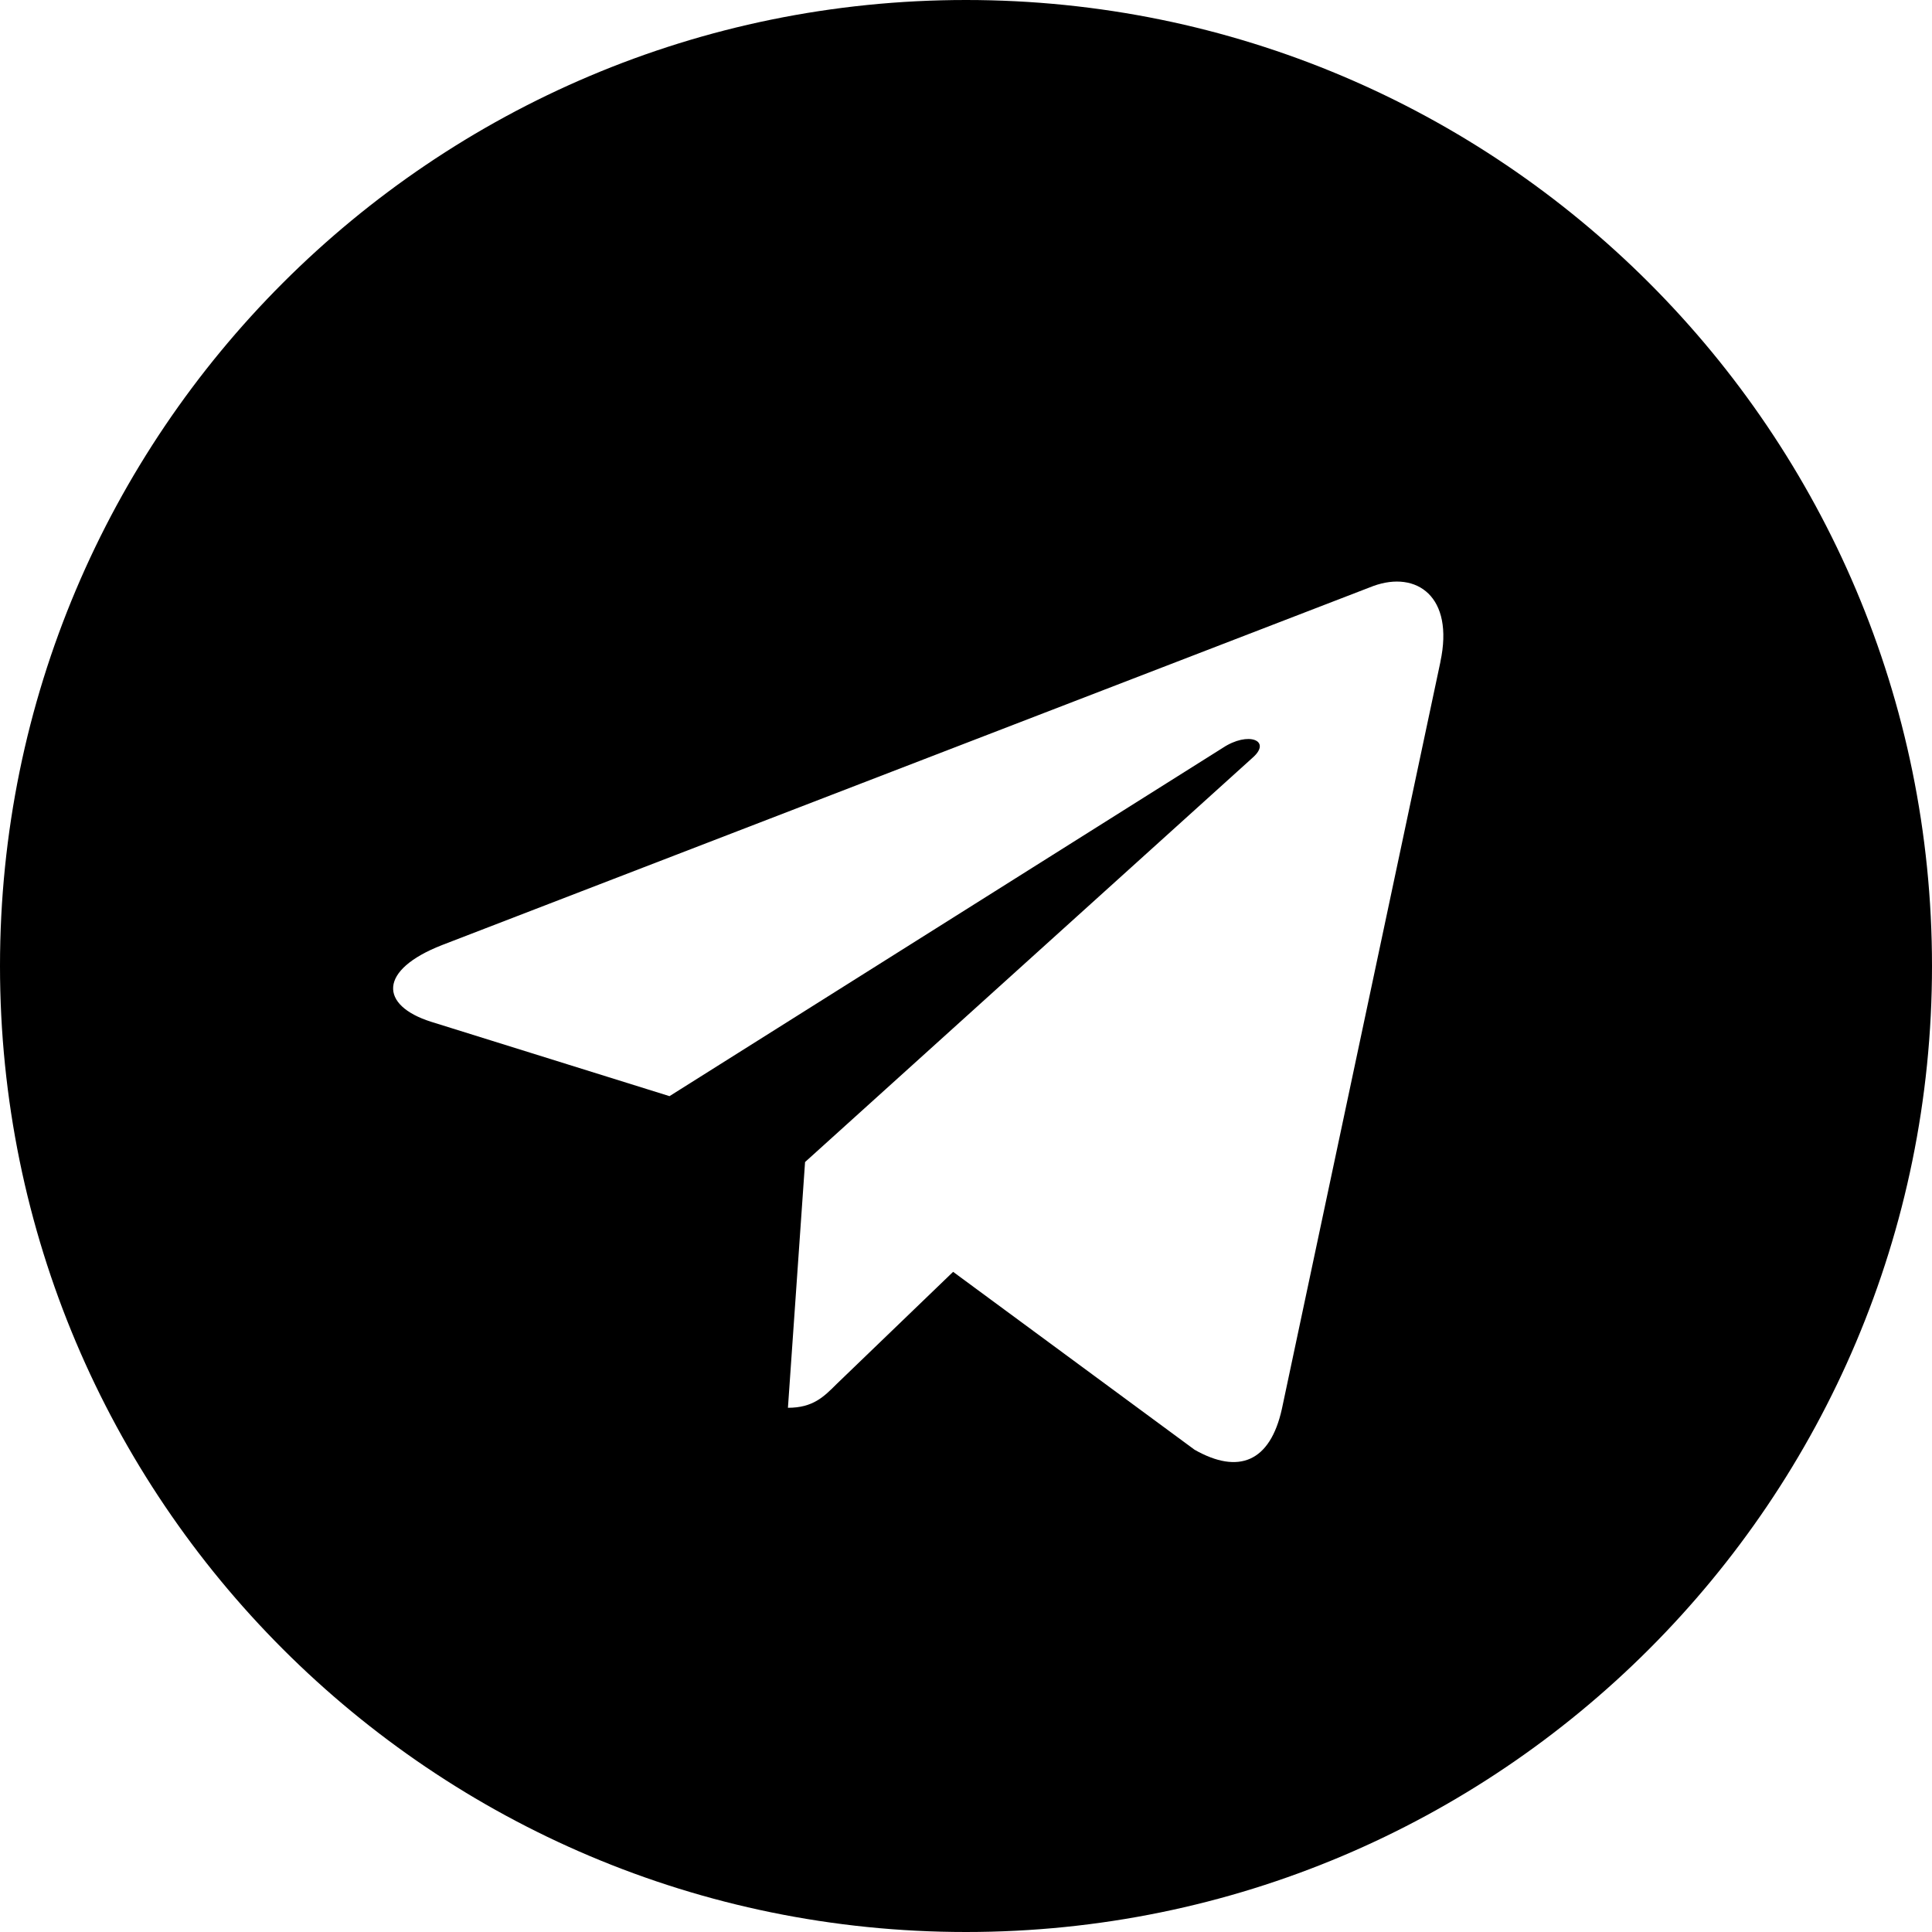
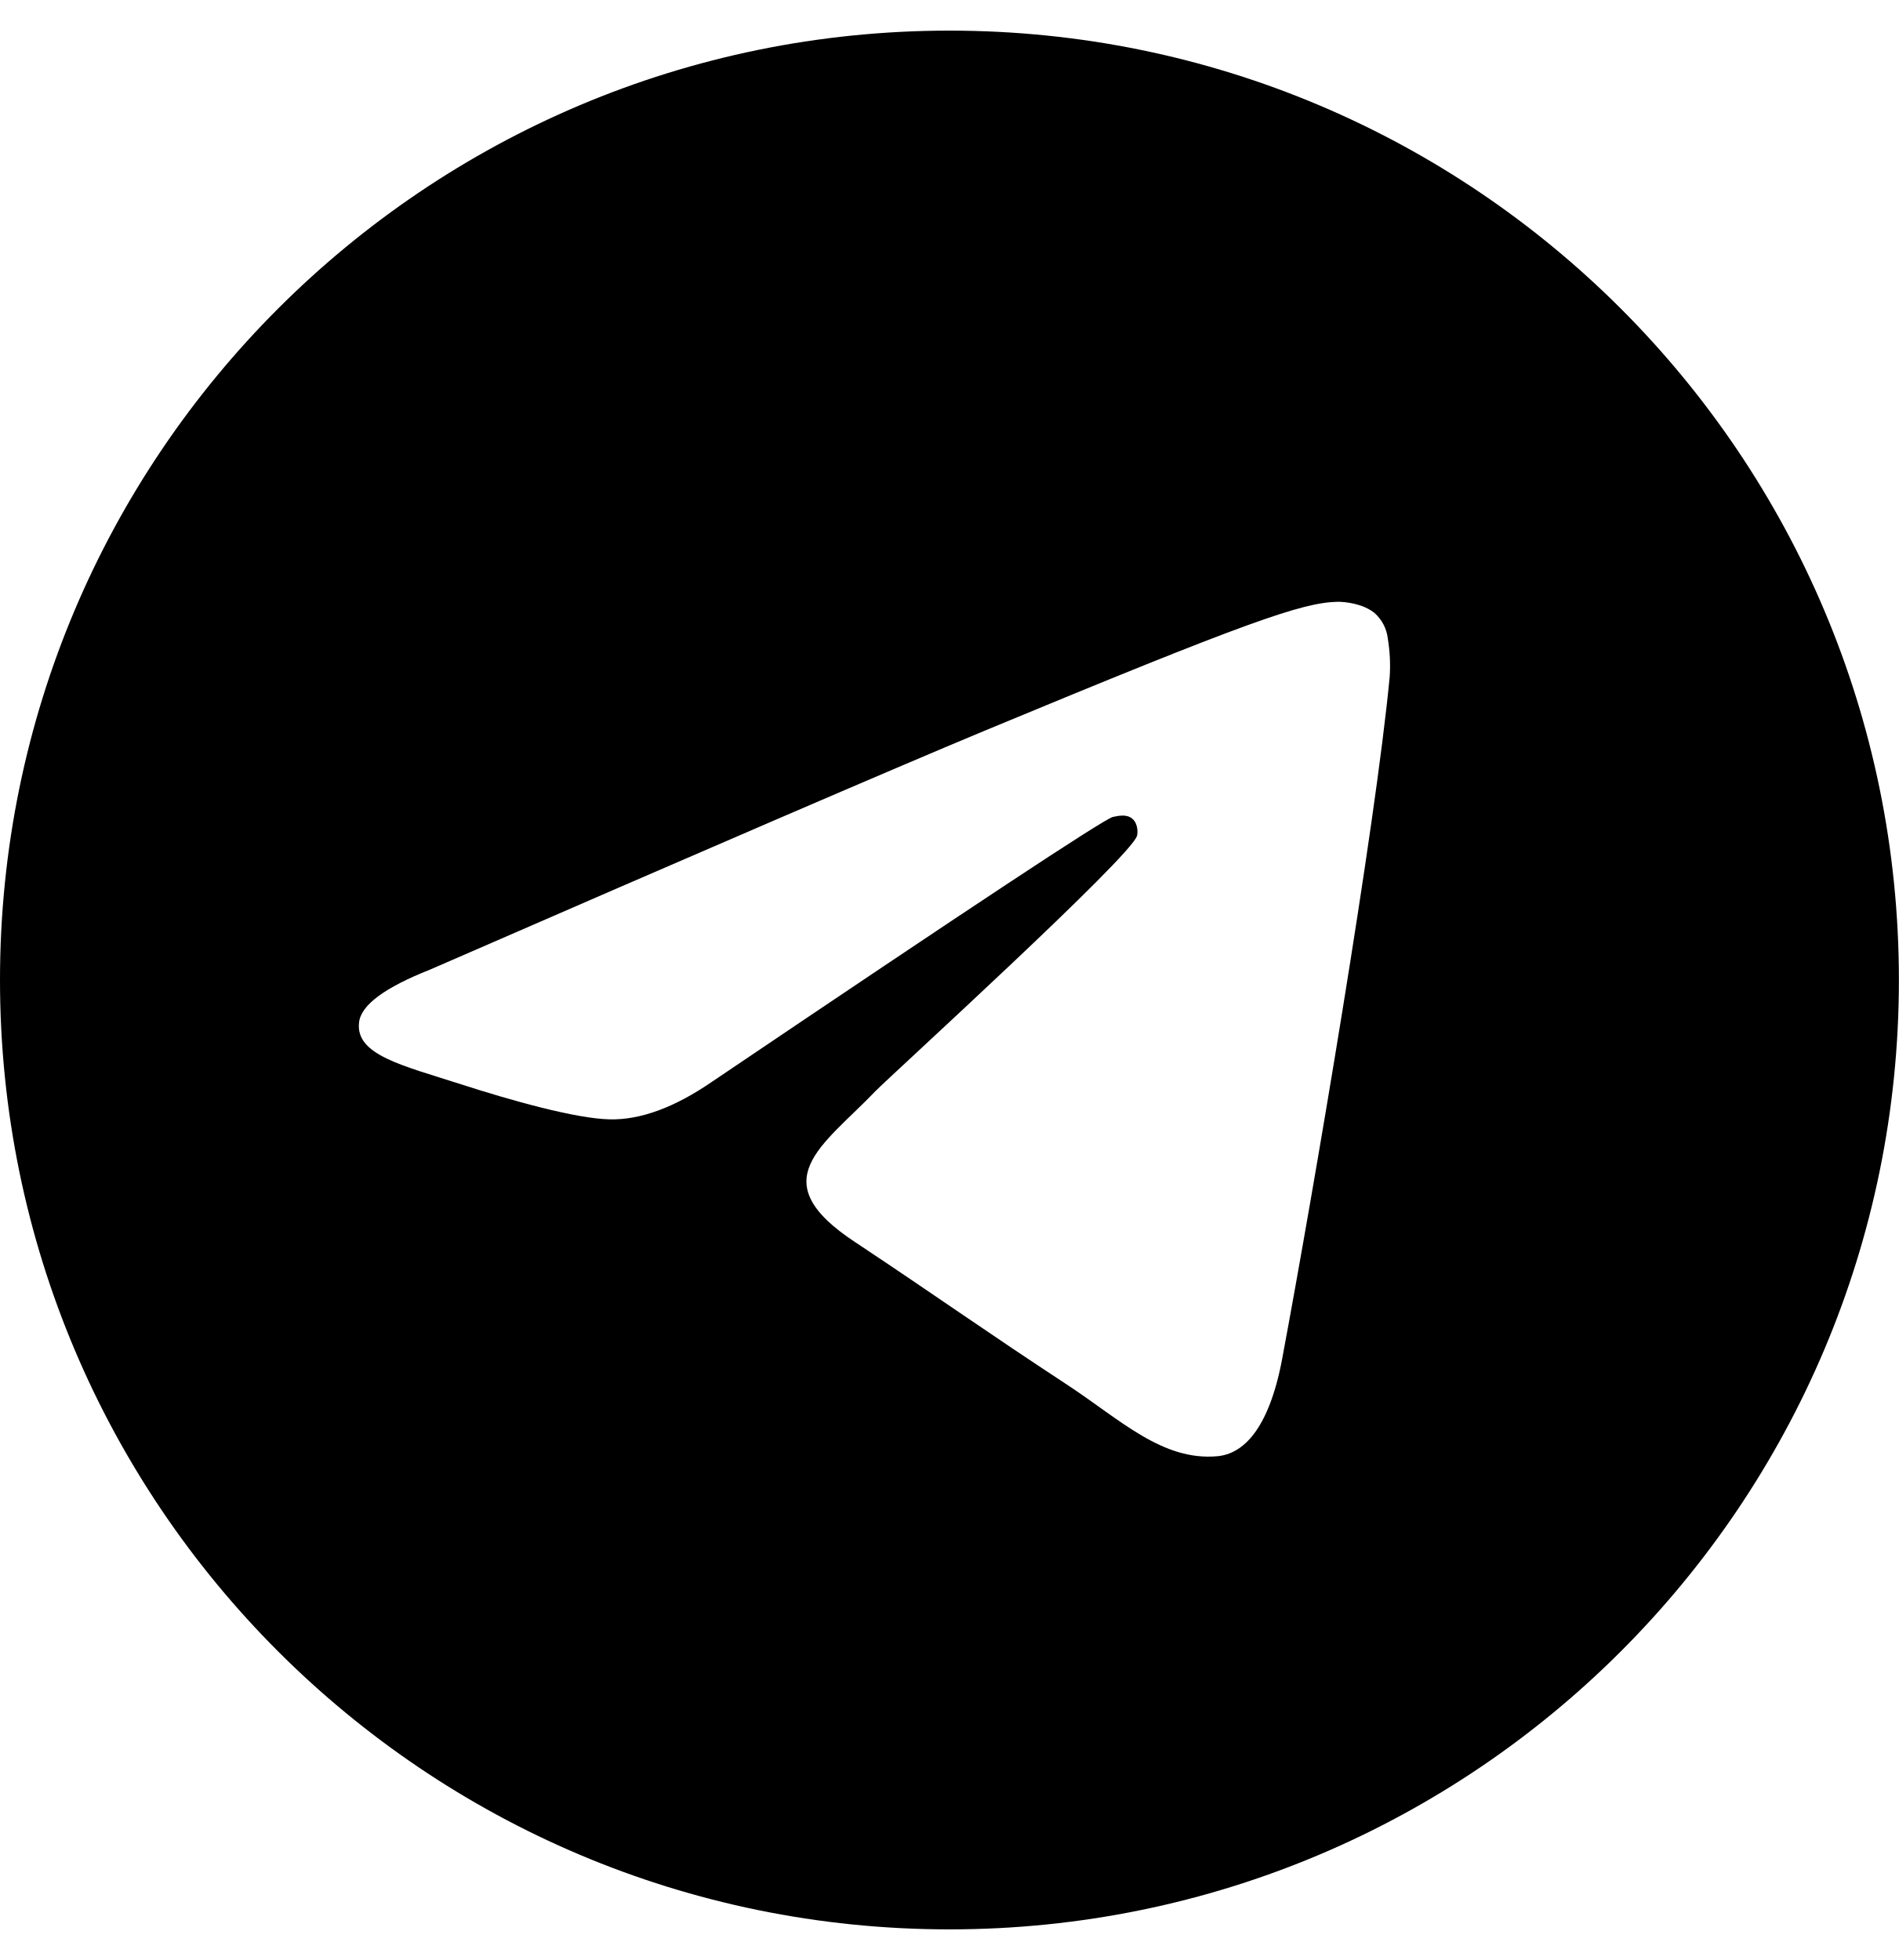
- <svg xmlns="http://www.w3.org/2000/svg" width="30" height="30" viewBox="0 0 30 30" fill="none">
-   <path d="M15 30C23.286 30 30 23.286 30 15C30 6.714 23.286 0 15 0C6.714 0 0 6.714 0 15C0 23.286 6.714 30 15 30ZM6.864 14.675L21.326 9.099C21.997 8.856 22.584 9.262 22.366 10.277L22.367 10.276L19.905 21.878C19.723 22.7 19.234 22.9 18.55 22.512L14.8 19.749L12.991 21.491C12.791 21.691 12.623 21.86 12.235 21.86L12.501 18.044L19.451 11.765C19.754 11.499 19.384 11.349 18.985 11.614L10.396 17.021L6.694 15.866C5.89 15.611 5.872 15.062 6.864 14.675Z" fill="black" />
+ <svg xmlns="http://www.w3.org/2000/svg" viewBox="0 0 496 512">
+   <path d="M248 8C111 8 0 119 0 256S111 504 248 504 496 393 496 256 385 8 248 8zM363 176.7c-3.7 39.2-19.9 134.4-28.1 178.3-3.5 18.6-10.3 24.8-16.9 25.4-14.4 1.3-25.3-9.5-39.3-18.7-21.8-14.3-34.2-23.2-55.3-37.2-24.5-16.1-8.6-25 5.3-39.5 3.7-3.8 67.1-61.5 68.3-66.7 .2-.7 .3-3.1-1.2-4.4s-3.6-.8-5.1-.5q-3.3 .7-104.6 69.1-14.8 10.2-26.9 9.9c-8.9-.2-25.9-5-38.6-9.1-15.5-5-27.9-7.7-26.8-16.3q.8-6.7 18.5-13.7 108.4-47.2 144.6-62.3c68.9-28.6 83.2-33.6 92.5-33.8 2.1 0 6.6 .5 9.6 2.9a10.5 10.5 0 0 1 3.5 6.7A43.8 43.8 0 0 1 363 176.7z" />
</svg>
